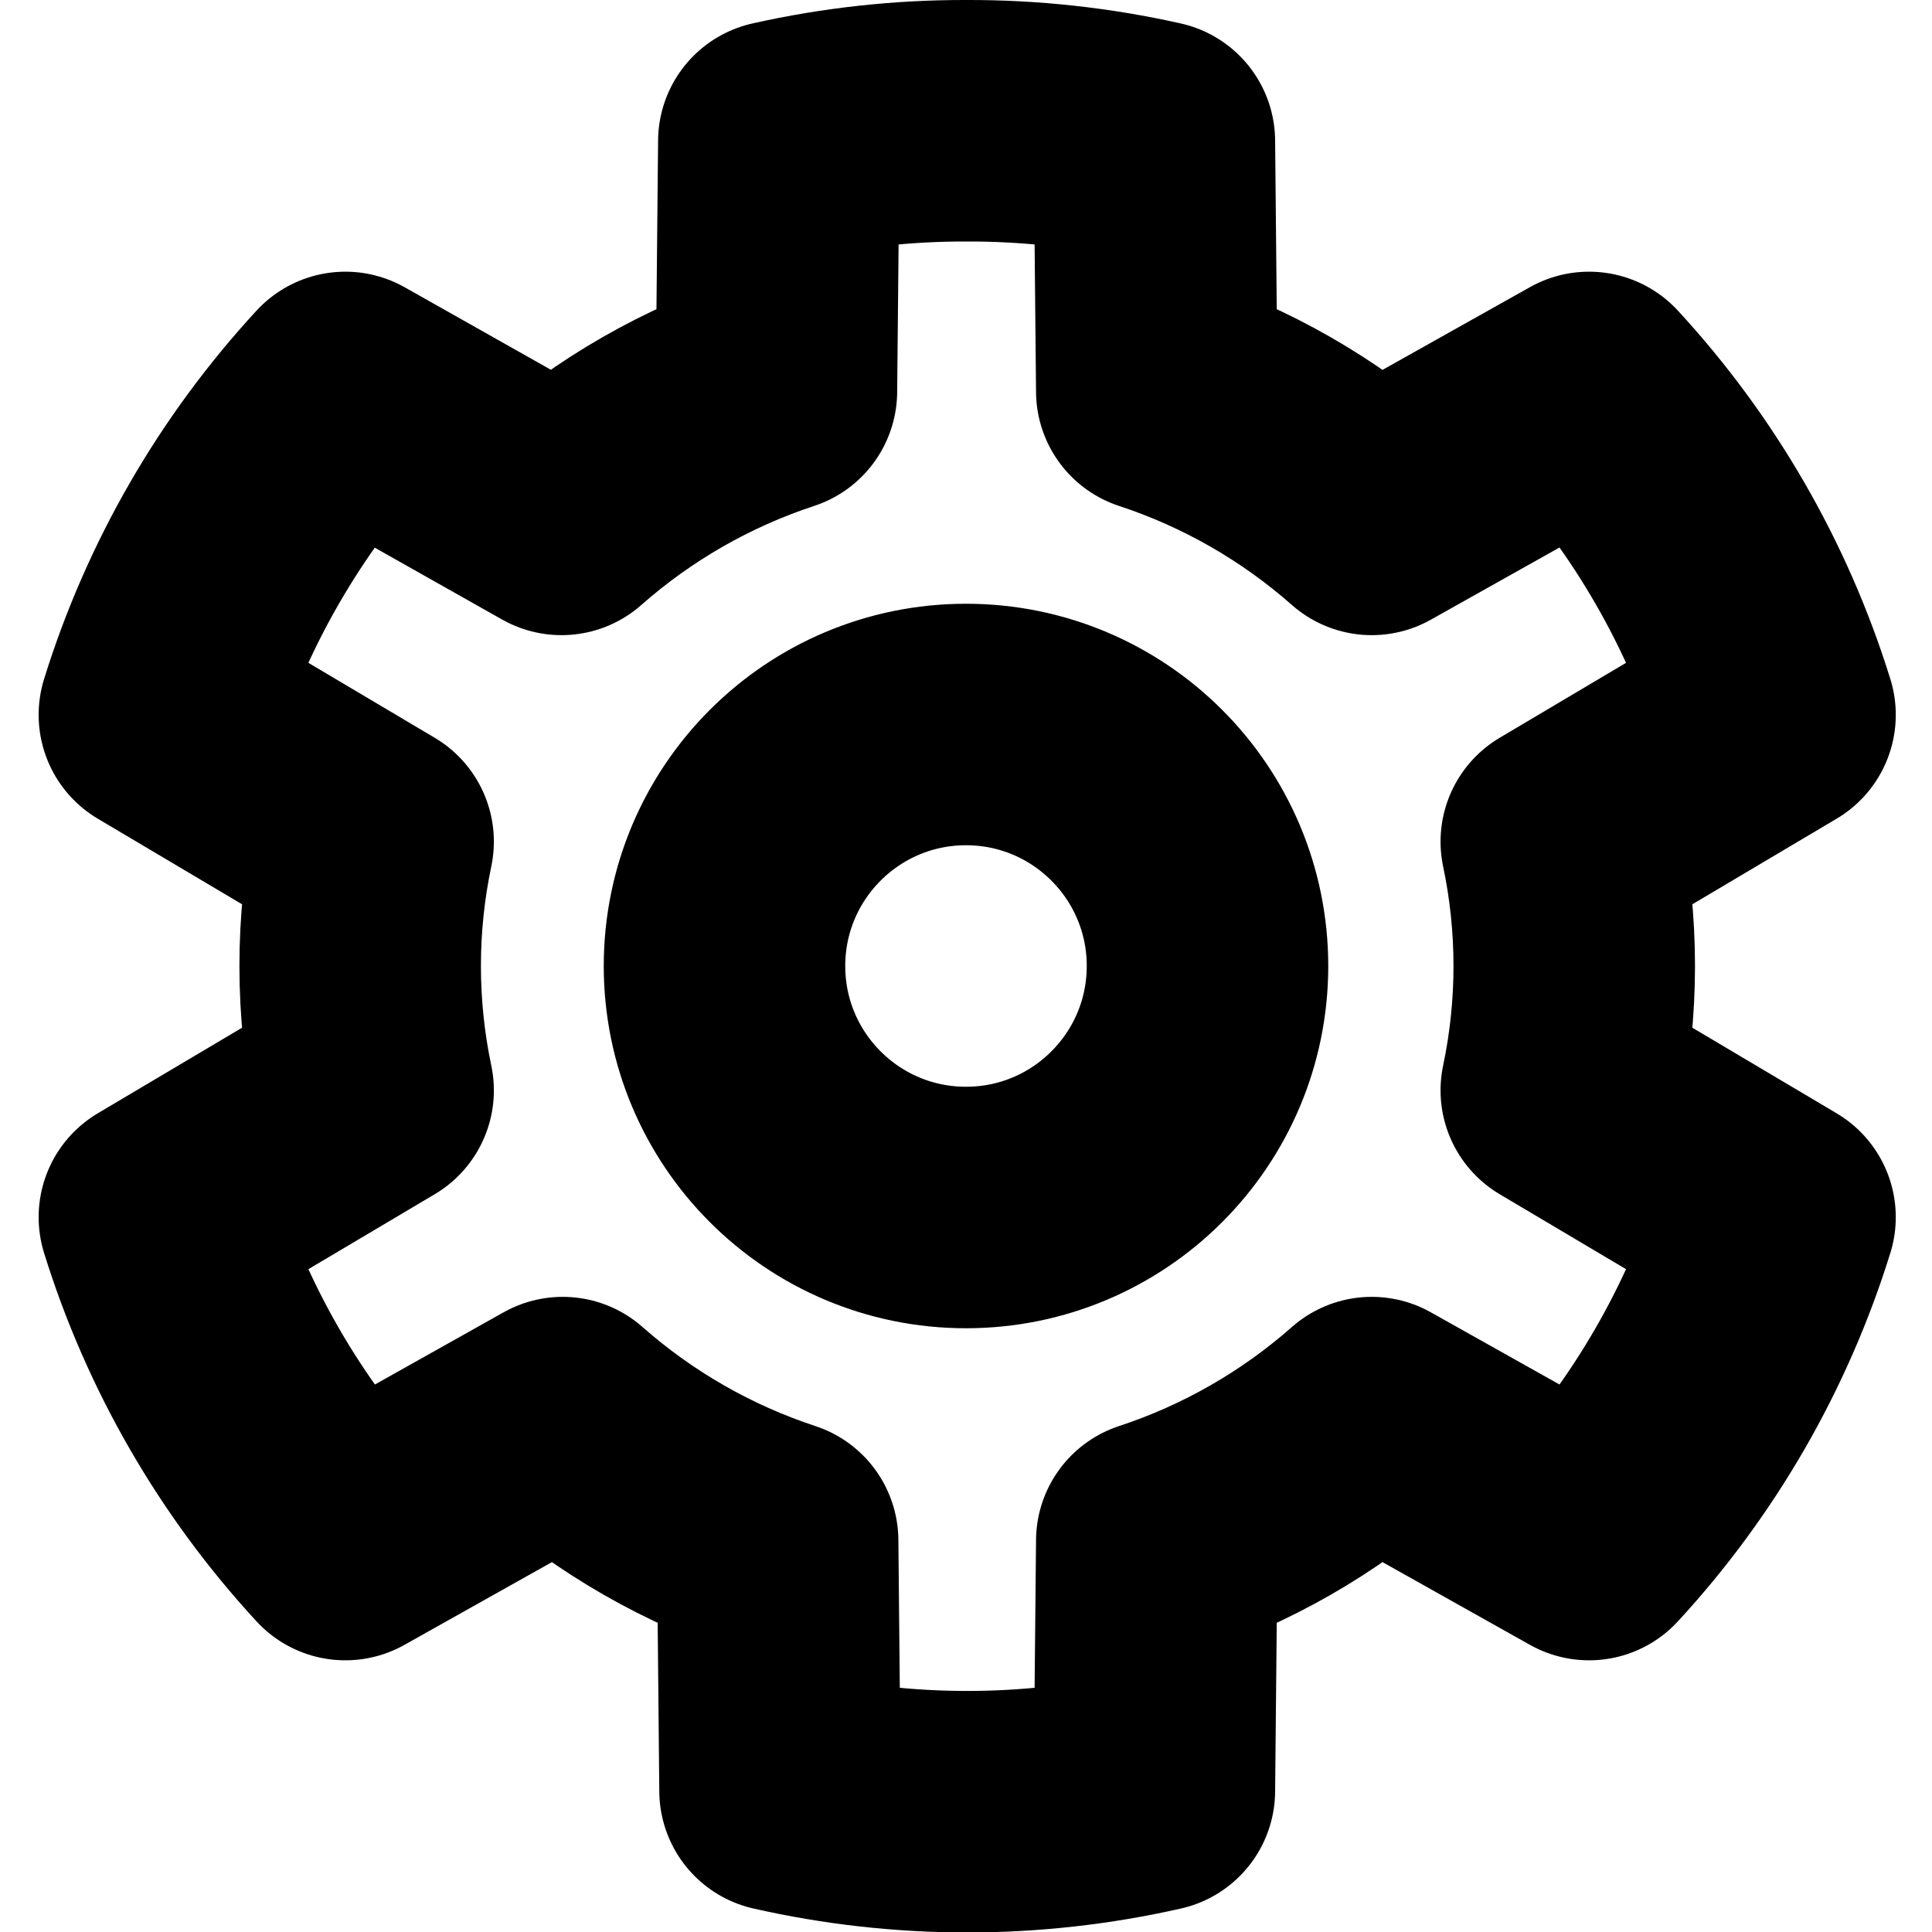
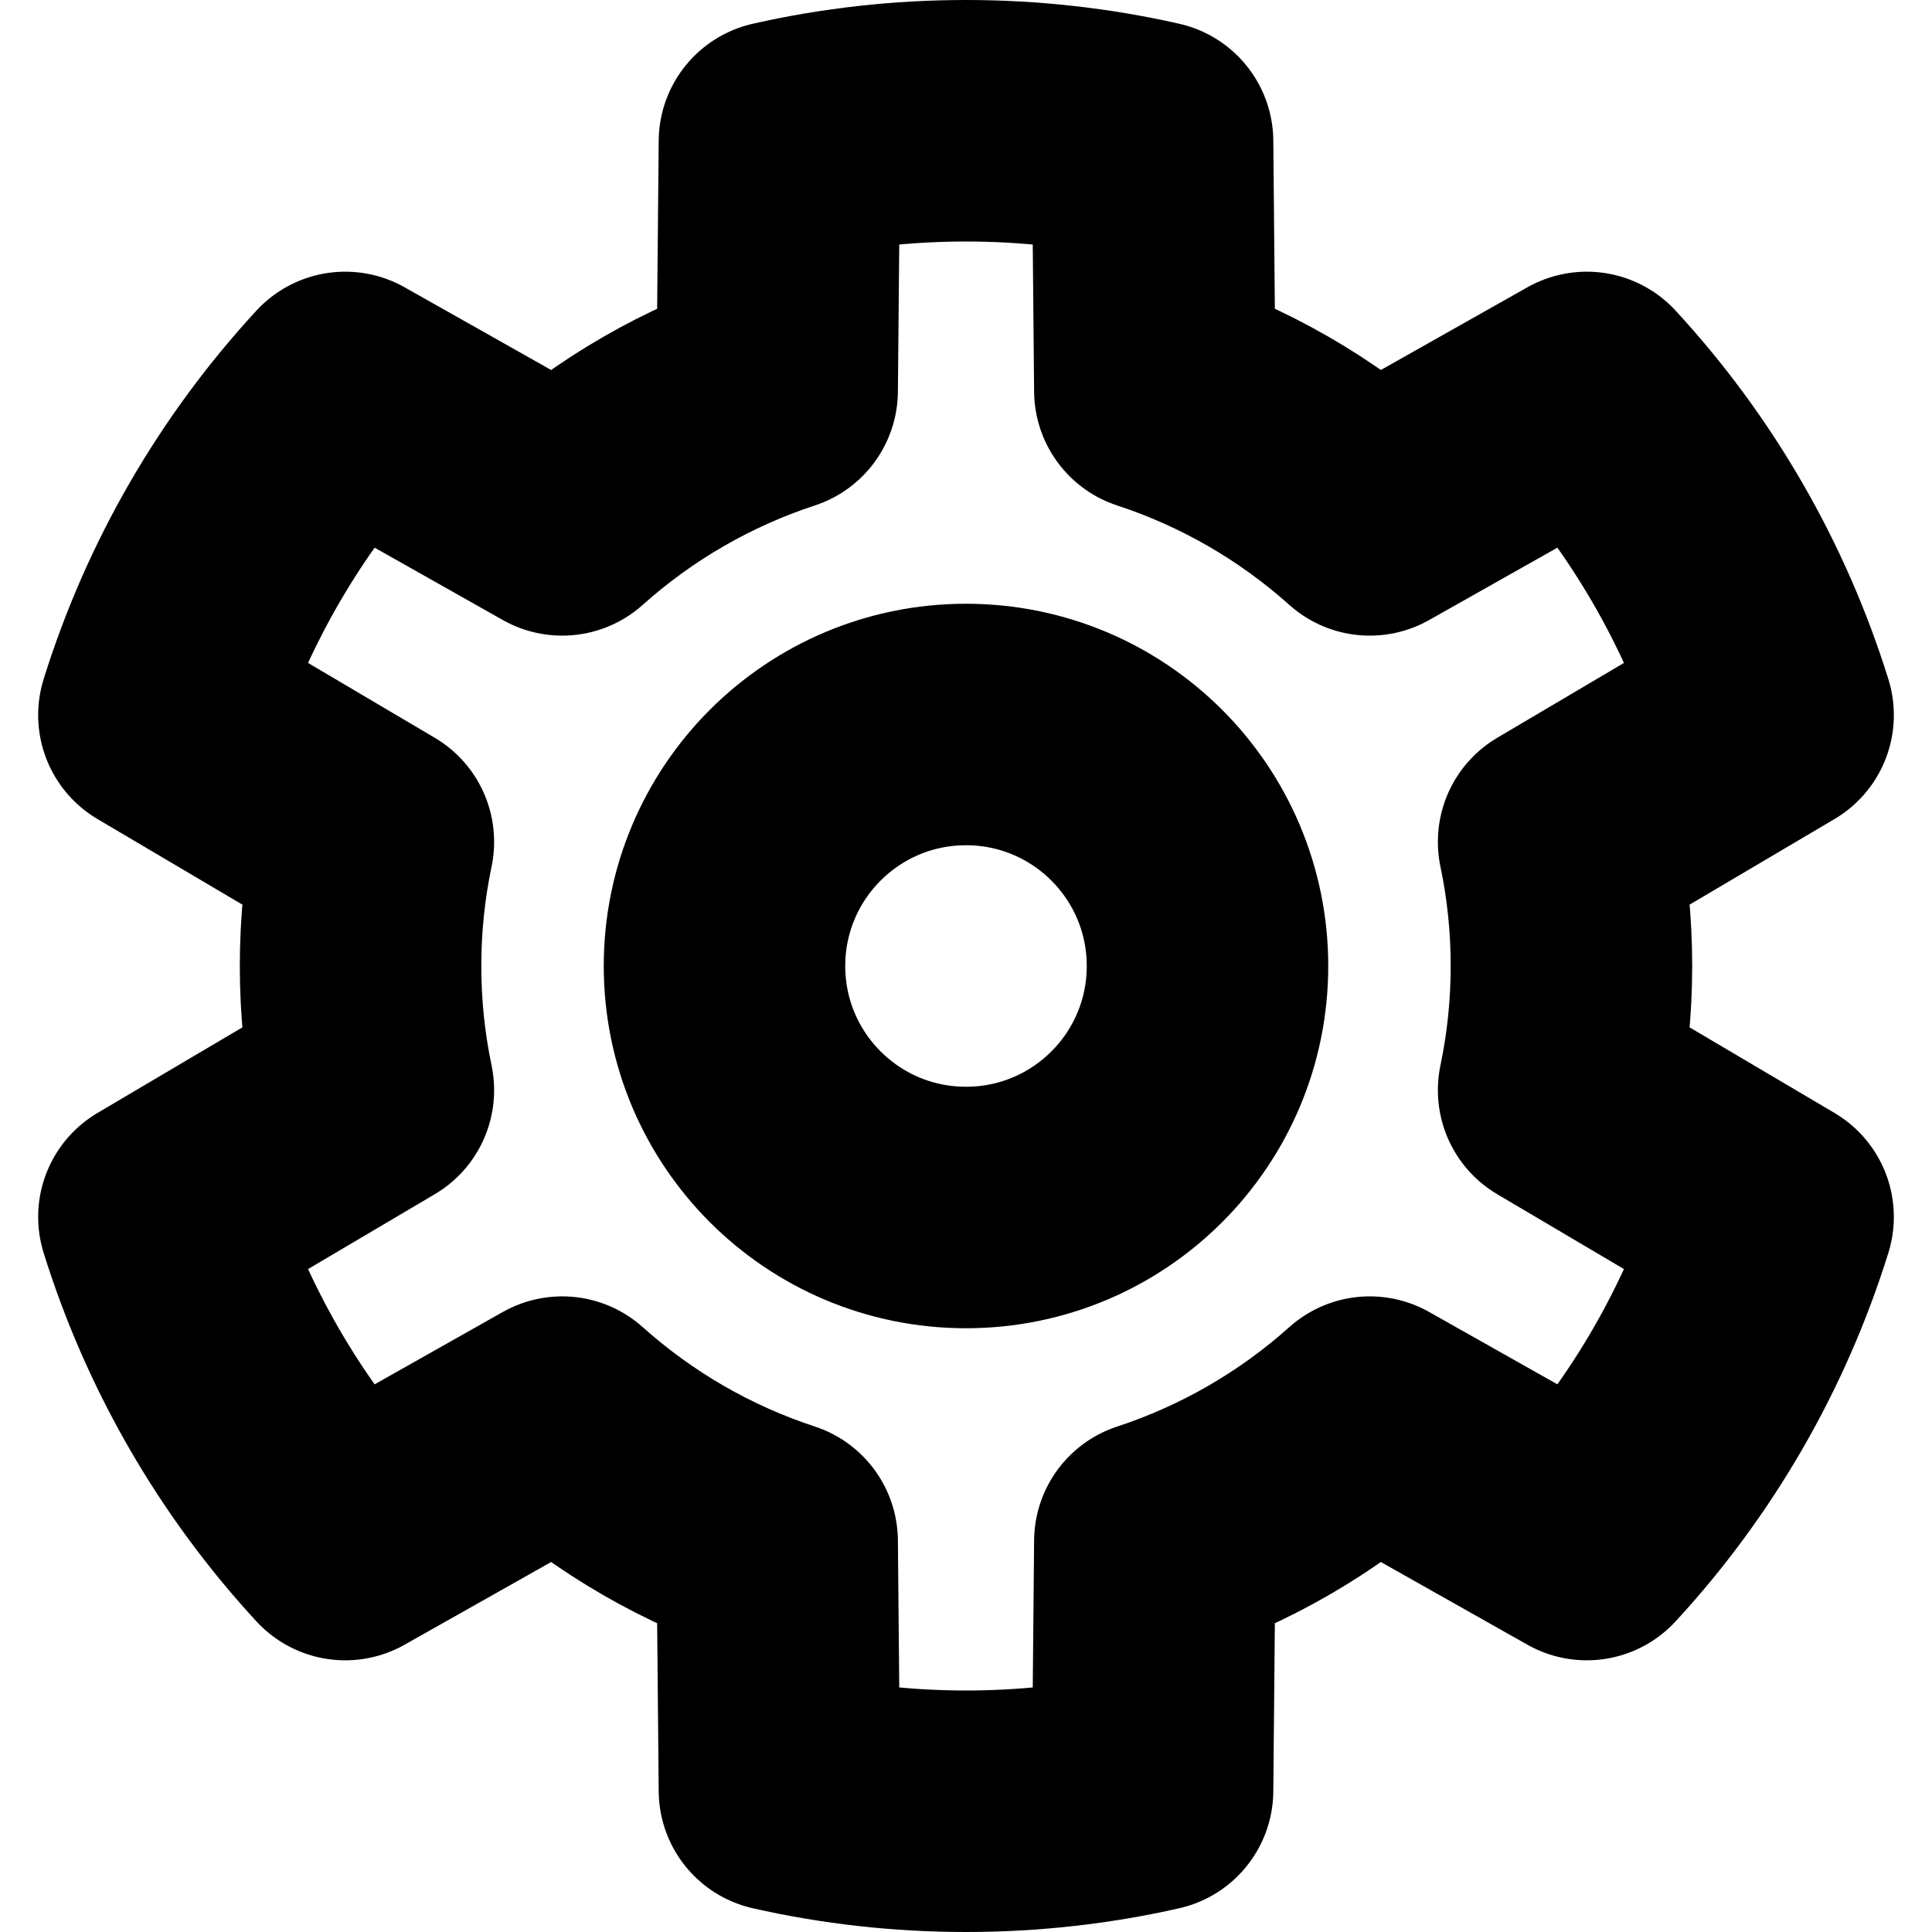
- <svg xmlns="http://www.w3.org/2000/svg" width="16" height="16" viewBox="0 0 16 16">
-   <path d="M8 1a7 7 0 0 0-1.55.17l-.02 2.07a5.1 5.1 0 0 0-1.78 1.02L2.86 3.25a7 7 0 0 0-1.54 2.67l1.77 1.05a5 5 0 0 0 0 2.06l-1.77 1.05a7 7 0 0 0 1.54 2.67l1.8-1.01a5.1 5.1 0 0 0 1.78 1.02l.02 2.07a7 7 0 0 0 3.1 0l.02-2.07a5.1 5.1 0 0 0 1.78-1.02l1.8 1.01a7 7 0 0 0 1.54-2.67l-1.77-1.05a5 5 0 0 0 0-2.06l1.77-1.05a7 7 0 0 0-1.54-2.67l-1.8 1.01a5.1 5.1 0 0 0-1.78-1.02l-.02-2.07A7 7 0 0 0 8 1Zm0 5a2 2 0 1 1 0 4 2 2 0 0 1 0-4Z" fill="none" stroke="currentColor" stroke-width="2" stroke-linecap="round" stroke-linejoin="round" />
+ <svg xmlns="http://www.w3.org/2000/svg" xmlns:ns1="https://www.gtk.org/grappa" width="16" height="16" ns1:version="1" ns1:state="0" ns1:state-names="outline empty">
+   <path id="path0" fill="none" stroke="url(&quot;#gpa:foreground&quot;) rgb(0,0,0)" stroke-width="2" stroke-linecap="round" stroke-linejoin="round" d="M 8 1 C 7.48 1, 6.962 1.057, 6.455 1.172 L 6.436 3.236 C 5.778 3.452, 5.172 3.802, 4.656 4.264 L 2.859 3.25 C 2.153 4.015, 1.626 4.928, 1.316 5.922 L 3.092 6.971 L 3.092 6.973 C 3.021 7.311, 2.986 7.655, 2.986 8 C 2.986 8.345, 3.021 8.689, 3.092 9.027 L 3.092 9.029 L 1.316 10.078 C 1.626 11.072, 2.153 11.985, 2.859 12.75 L 4.656 11.736 C 5.172 12.198, 5.778 12.548, 6.436 12.764 L 6.455 14.828 C 6.962 14.943, 7.48 15, 8 15 C 8.52 15, 9.038 14.943, 9.545 14.828 L 9.564 12.764 C 10.222 12.548, 10.828 12.198, 11.344 11.736 L 13.141 12.75 C 13.847 11.985, 14.374 11.072, 14.684 10.078 L 12.908 9.029 L 12.908 9.027 C 12.979 8.689, 13.014 8.345, 13.014 8 C 13.014 7.655, 12.979 7.311, 12.908 6.973 L 12.908 6.971 L 14.684 5.922 C 14.374 4.928, 13.847 4.015, 13.141 3.25 L 11.344 4.264 C 10.828 3.802, 10.222 3.452, 9.564 3.236 L 9.545 1.172 C 9.038 1.057, 8.52 1, 8 1 Z M 10 8 C 10 9.105, 9.105 10, 8 10 C 6.895 10, 6 9.105, 6 8 C 6 6.895, 6.895 6, 8 6 C 9.105 6, 10 6.895, 10 8 Z" class="transparent-fill foreground-stroke" ns1:stroke="foreground" ns1:fill="none" ns1:states="outline" ns1:stroke-minwidth="25%" ns1:stroke-maxwidth="150%">
+     </path>
</svg>
